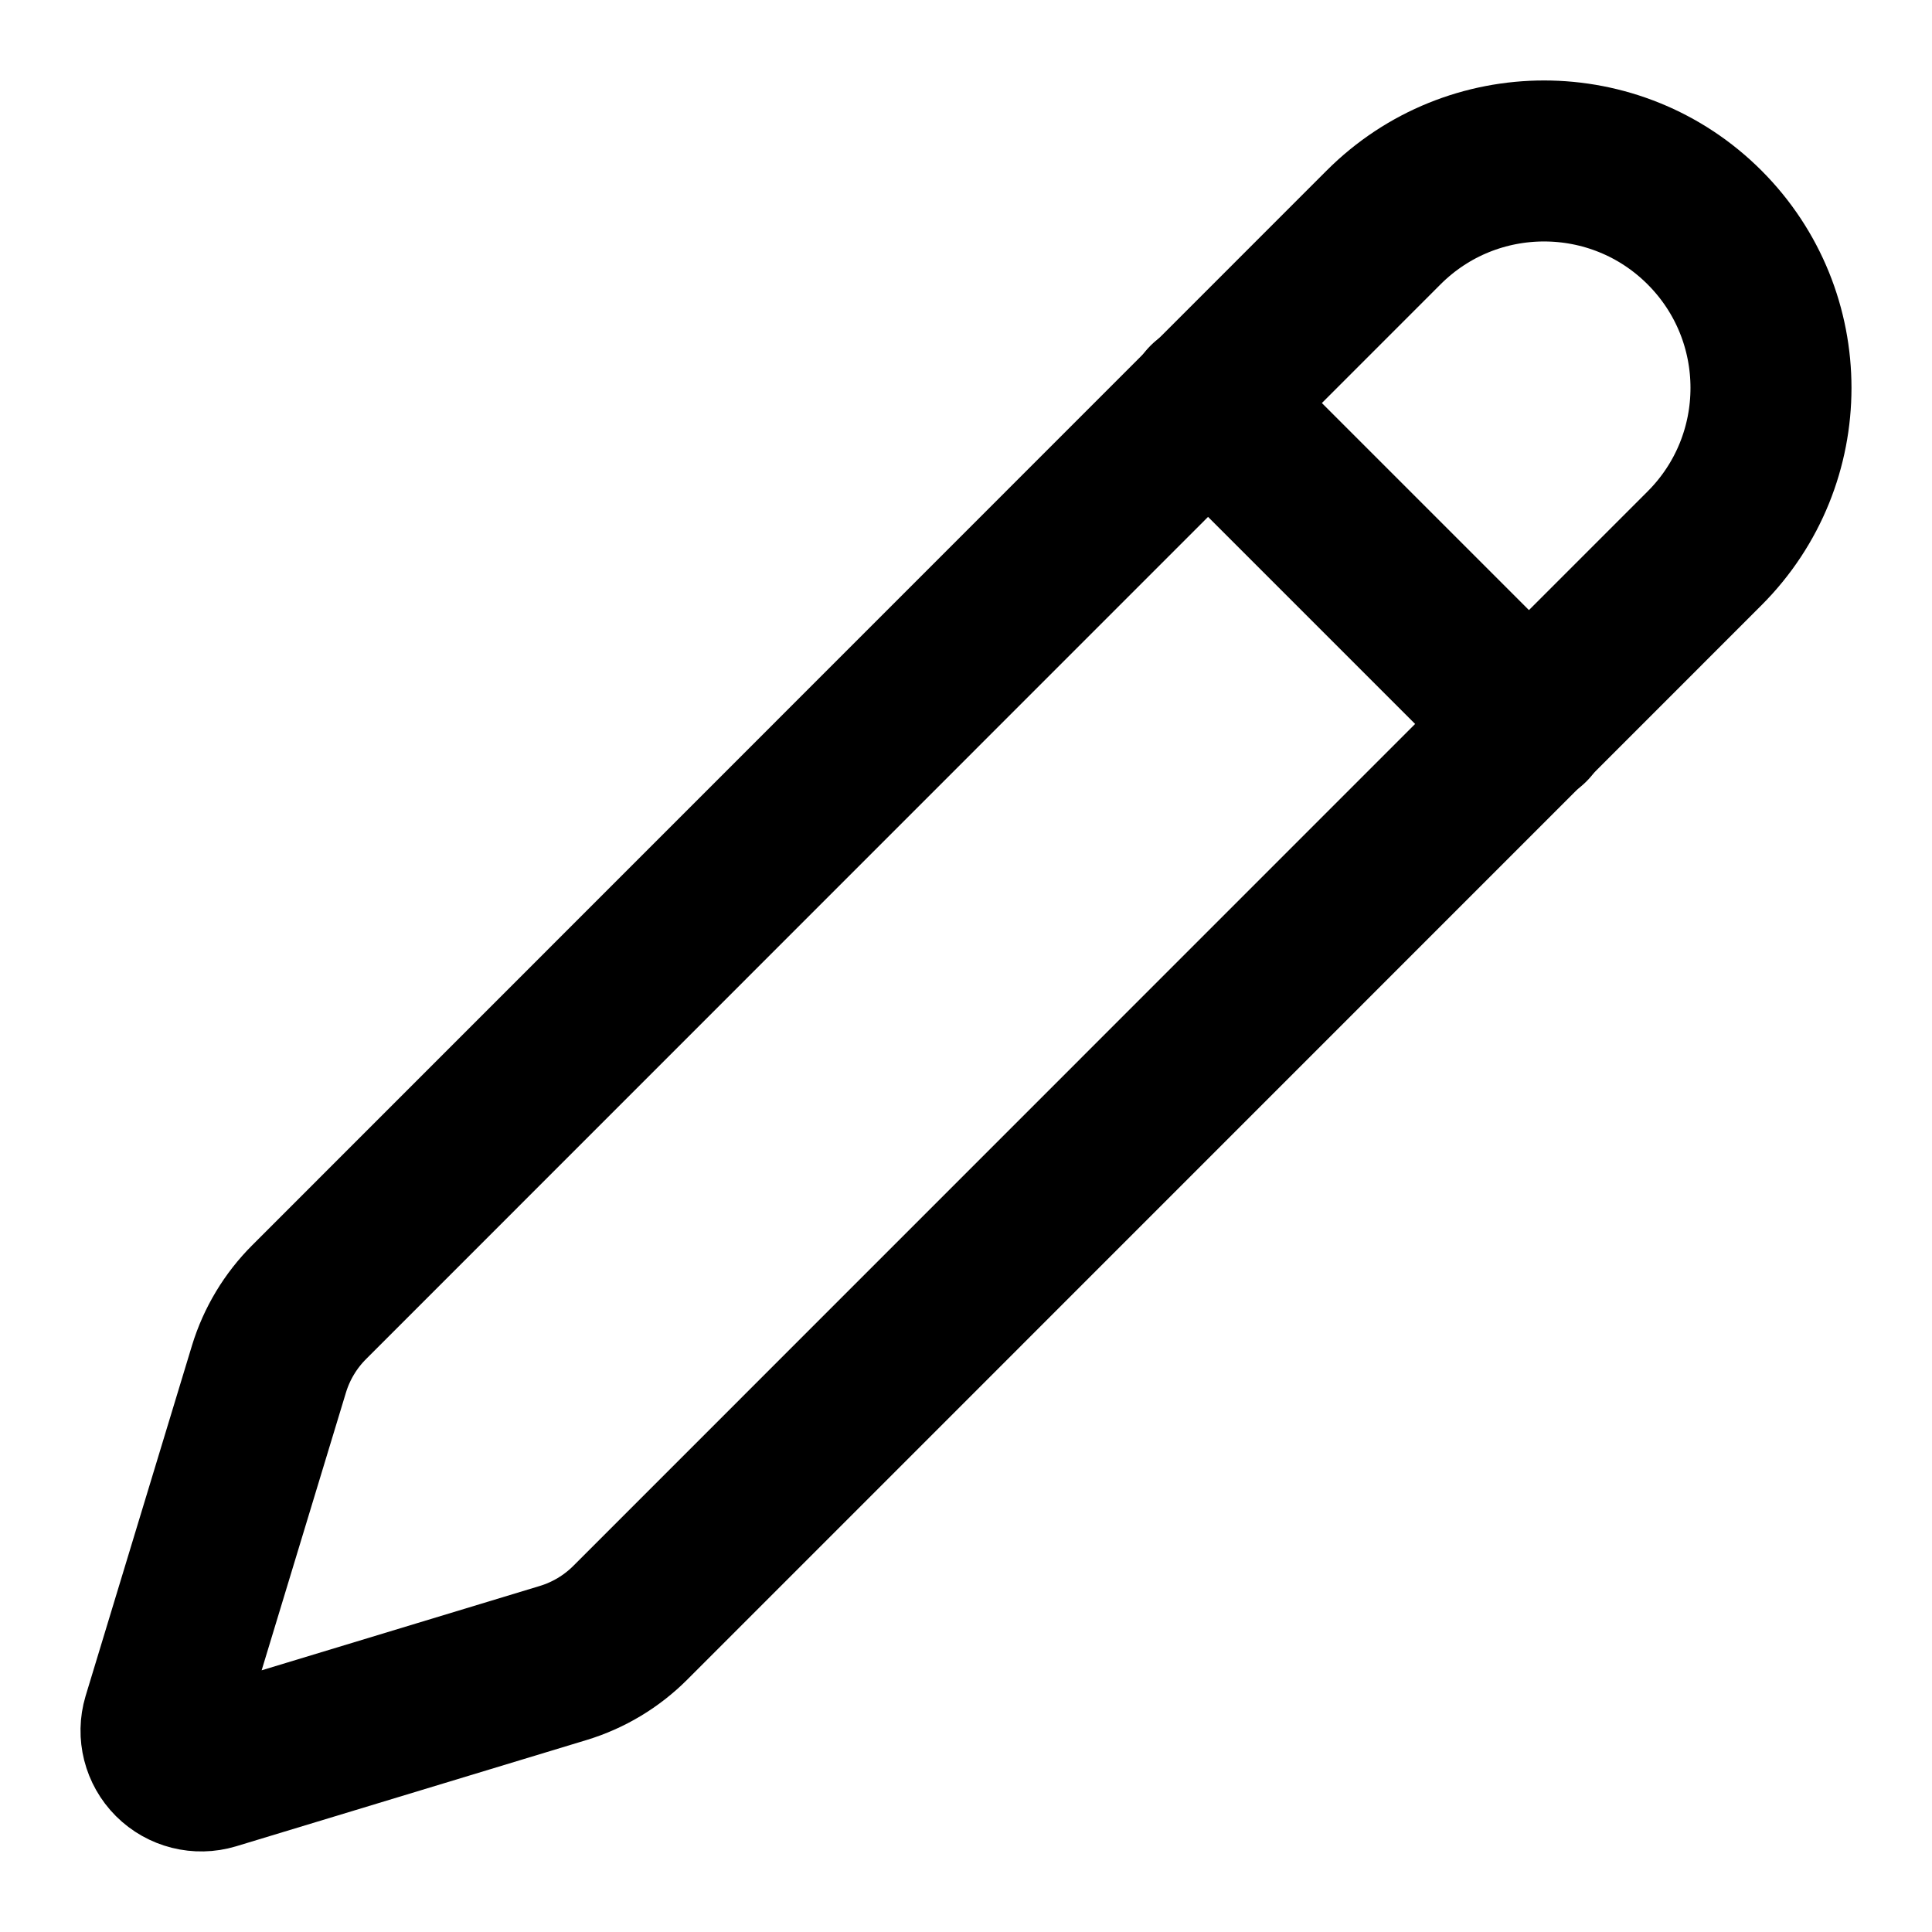
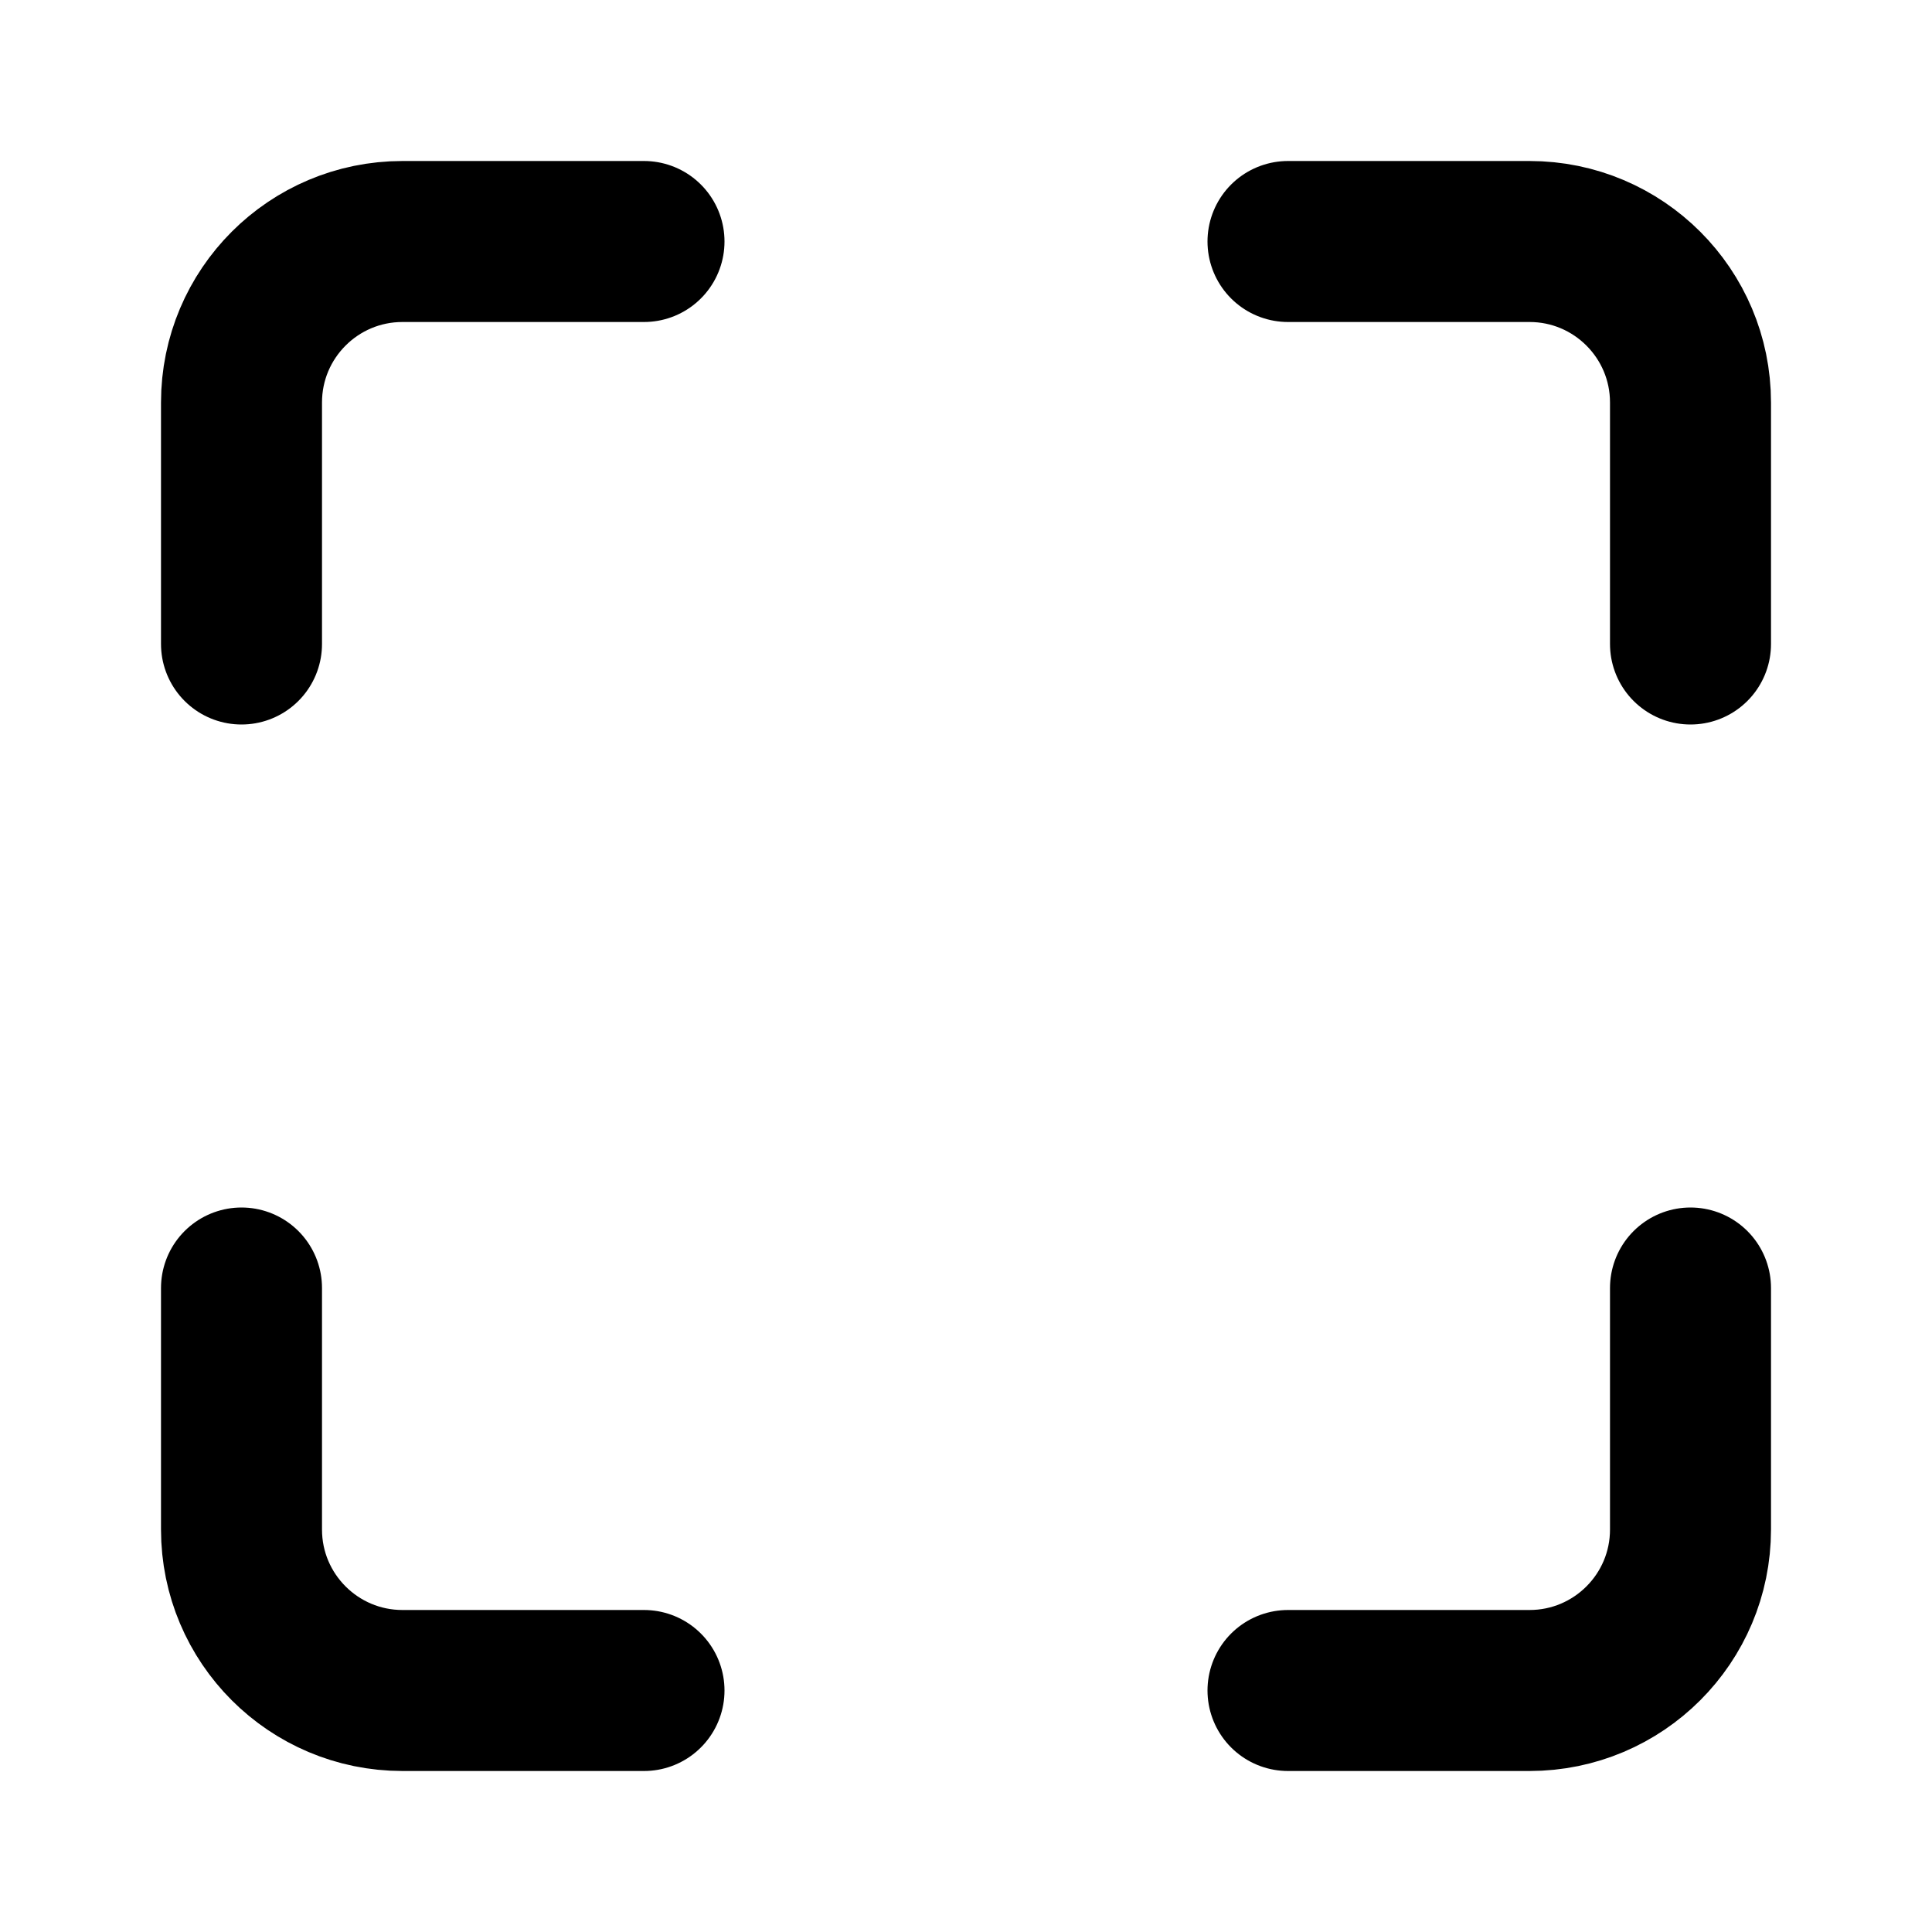
- <svg xmlns="http://www.w3.org/2000/svg" class="lucide lucide-pencil" width="24" height="24" viewBox="0 0 24 24" fill="none" stroke="currentColor" stroke-width="2" stroke-linecap="round" stroke-linejoin="round">
-   <path d="M21.174 6.812a1 1 0 0 0-3.986-3.987L3.842 16.174a2 2 0 0 0-.5.83l-1.321 4.352a.5.5 0 0 0 .623.622l4.353-1.32a2 2 0 0 0 .83-.497z" />
-   <path d="m15 5 4 4" />
+ <svg xmlns="http://www.w3.org/2000/svg" class="lucide lucide-maximize" width="24" height="24" viewBox="0 0 24 24" fill="none" stroke="currentColor" stroke-width="2" stroke-linecap="round" stroke-linejoin="round">
+   <path d="M8 3H5a2 2 0 0 0-2 2v3" />
+   <path d="M21 8V5a2 2 0 0 0-2-2h-3" />
+   <path d="M3 16v3a2 2 0 0 0 2 2h3" />
+   <path d="M16 21h3a2 2 0 0 0 2-2v-3" />
</svg>
